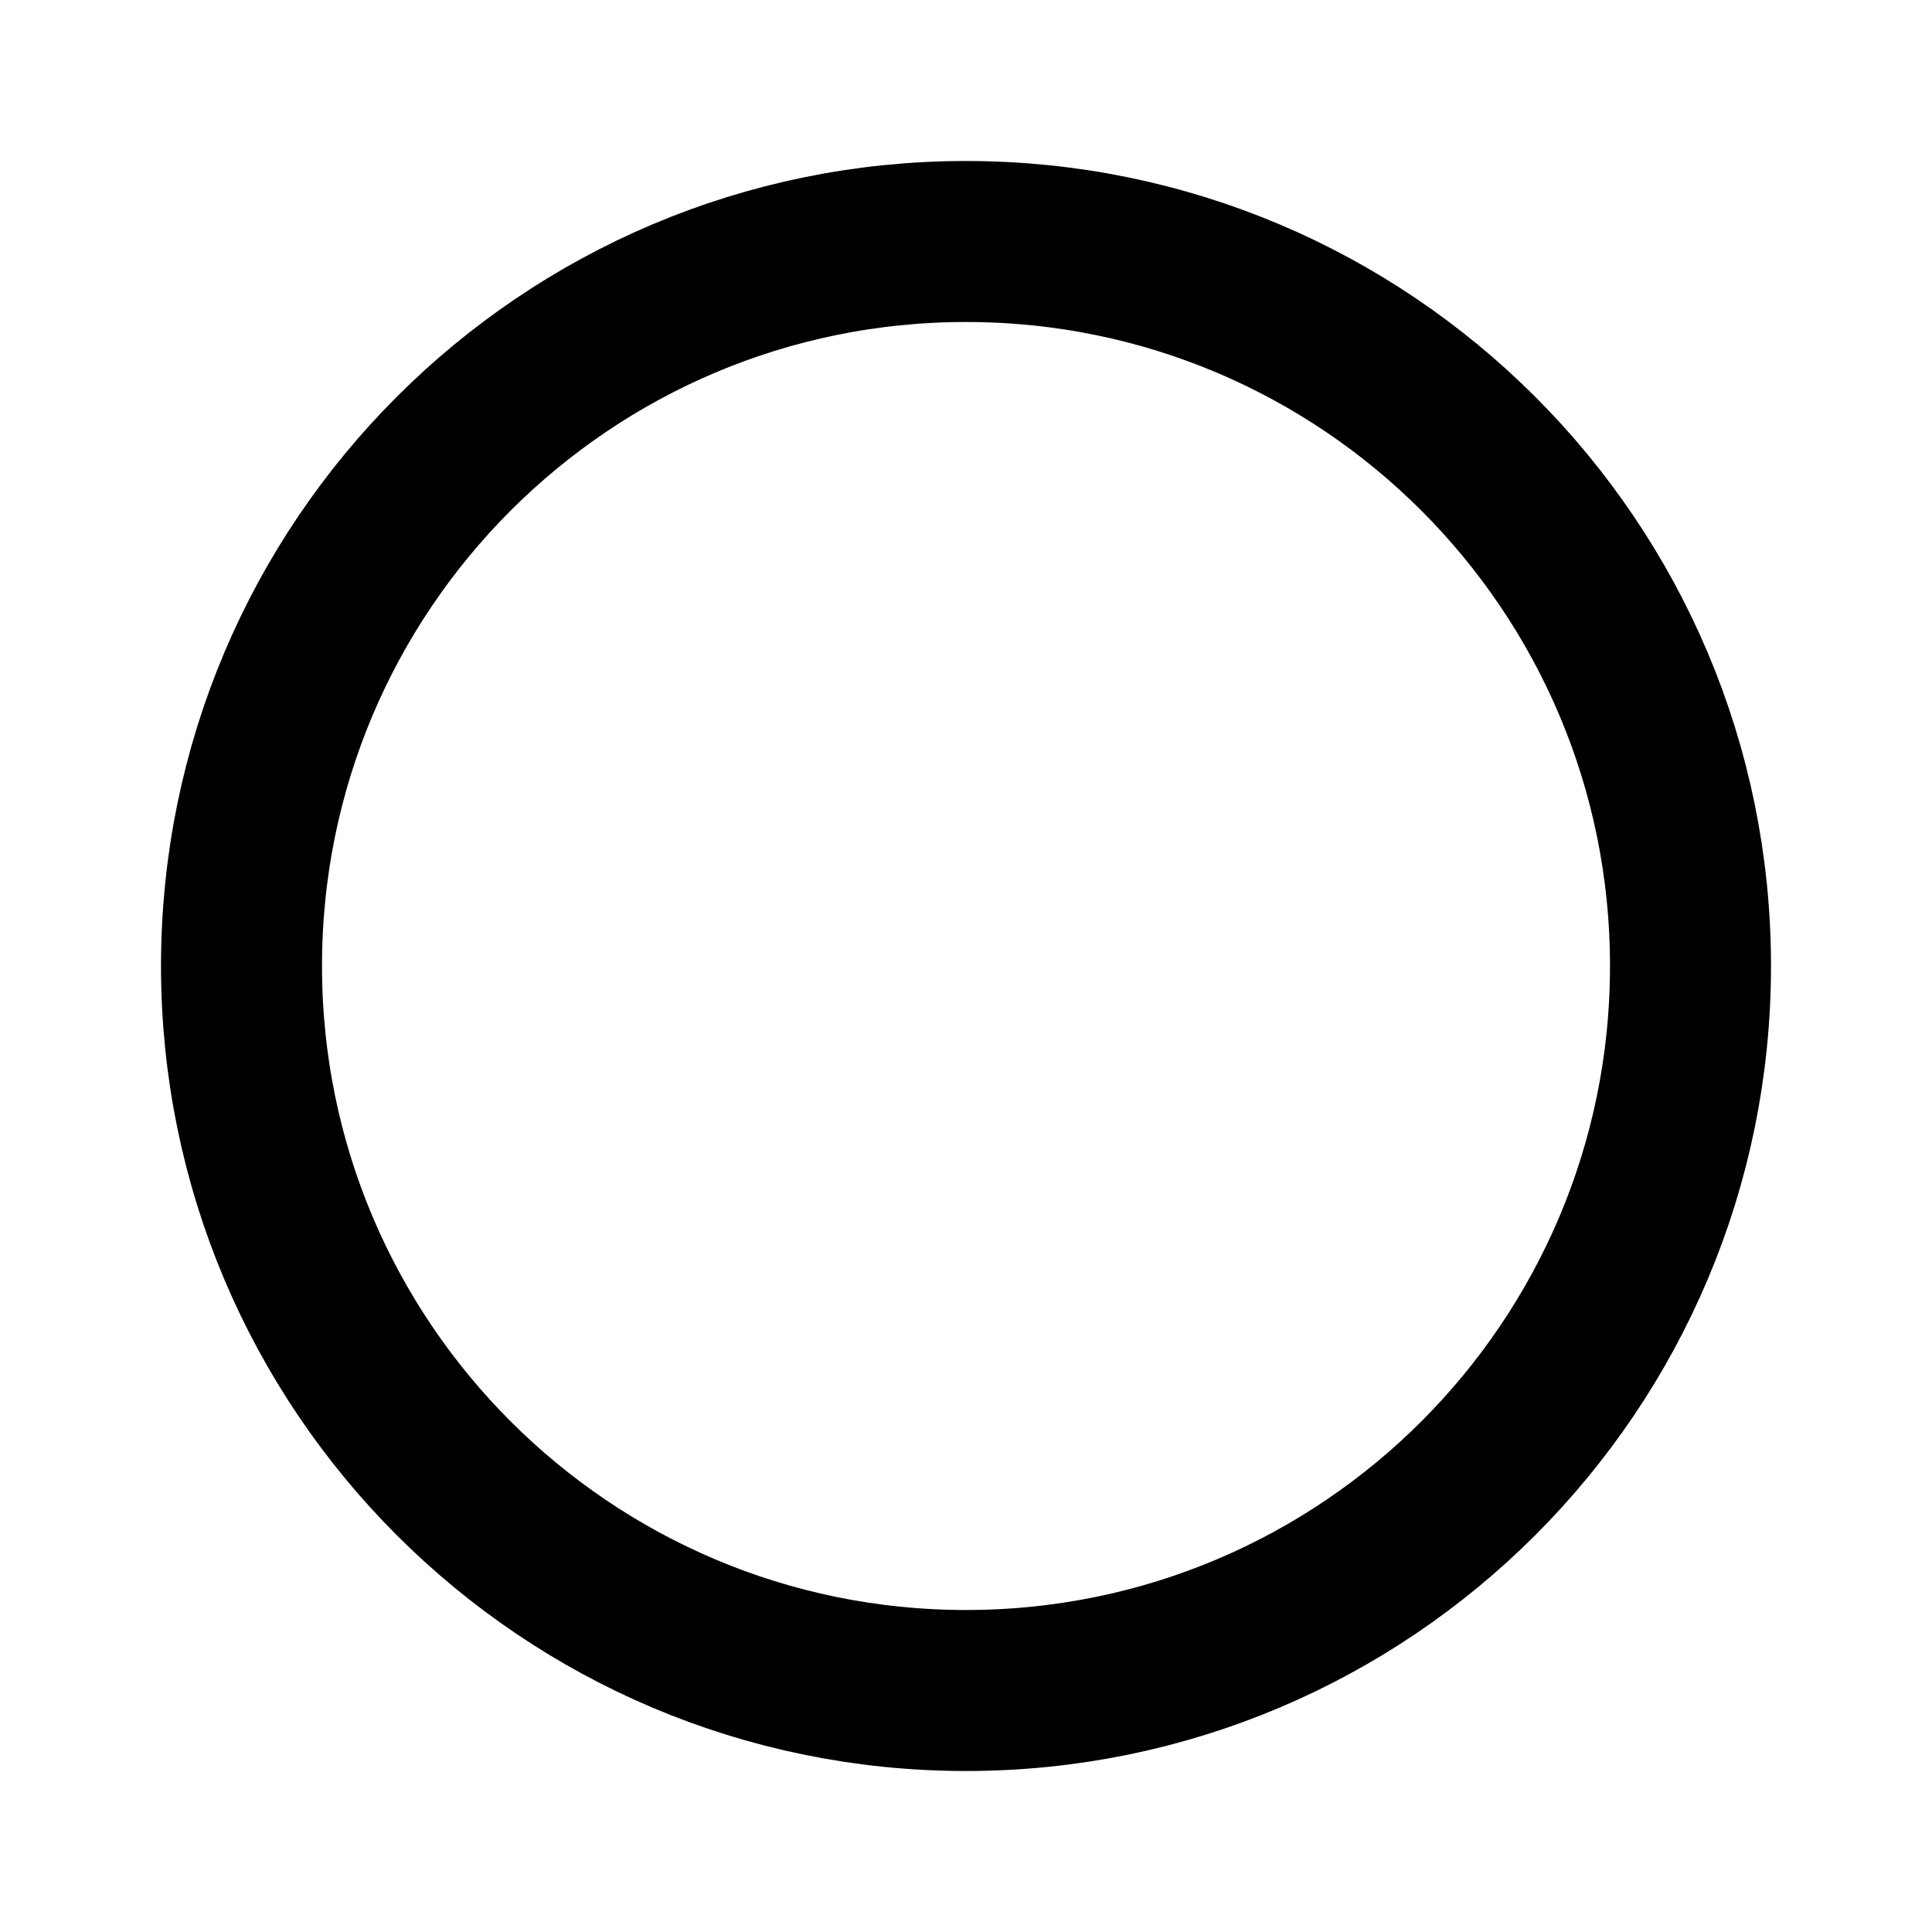
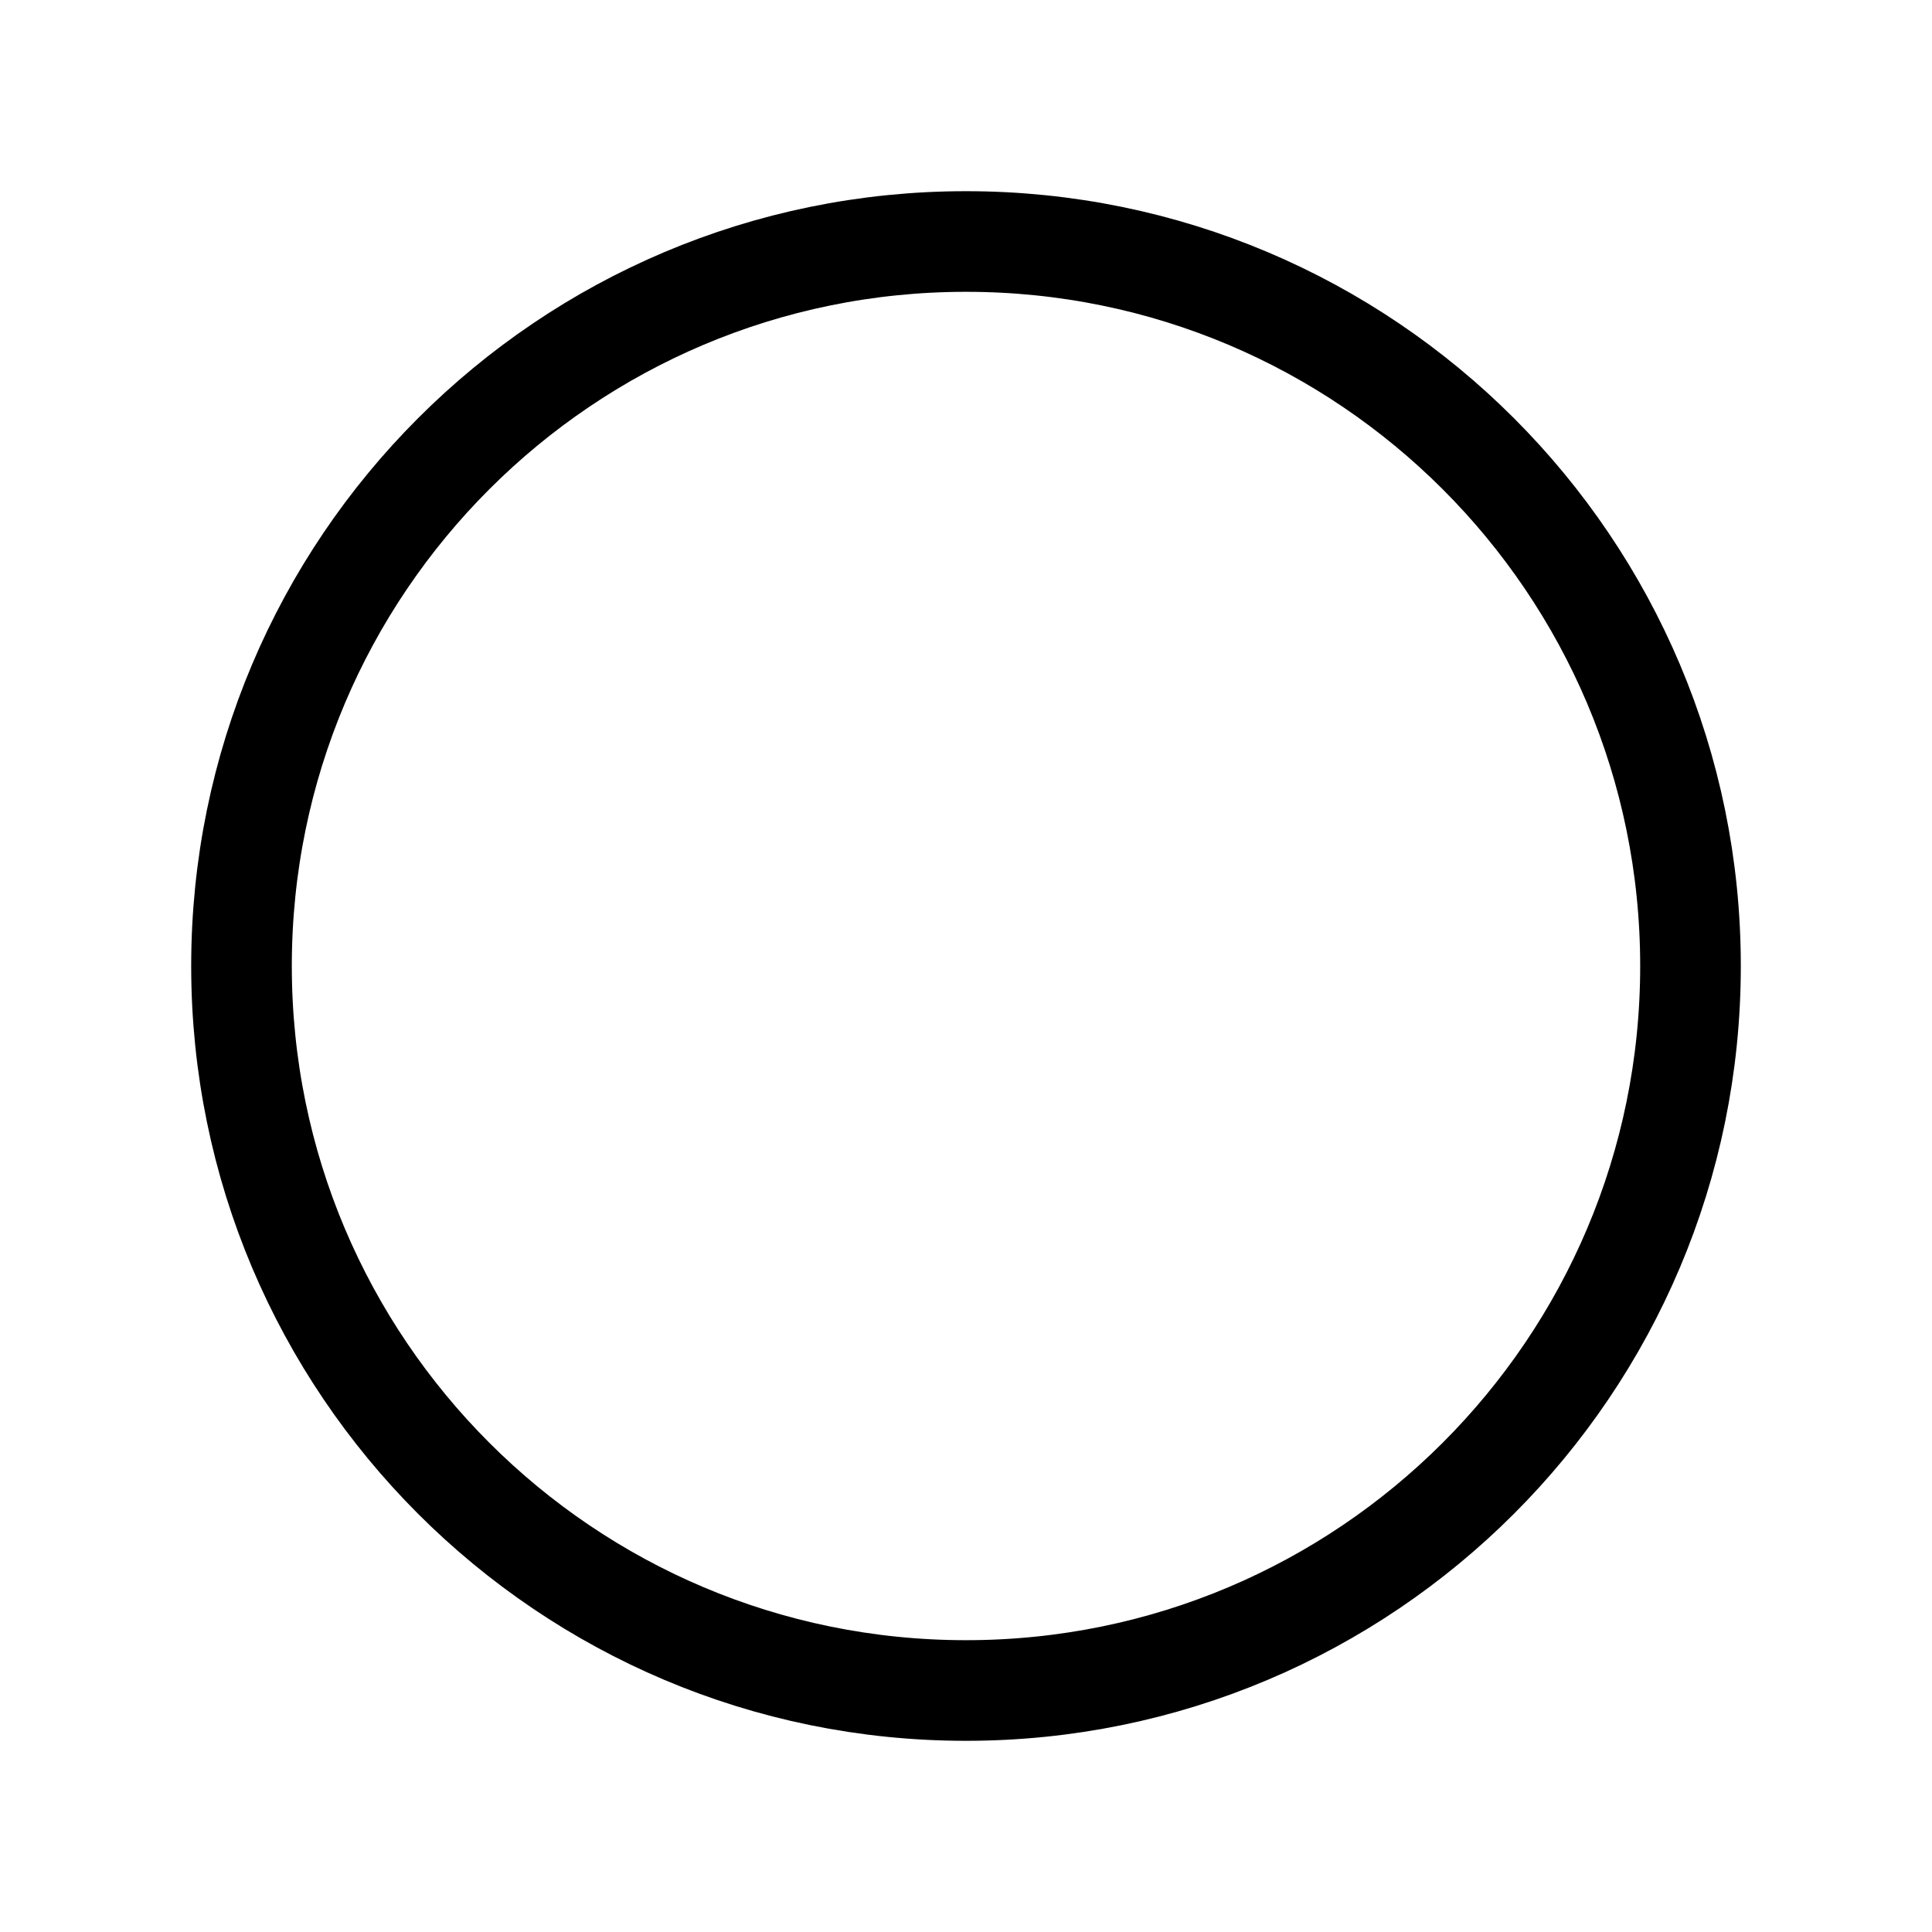
- <svg xmlns="http://www.w3.org/2000/svg" viewBox="0 0 24 24" fill="none" stroke="#000" stroke-width="2" stroke-linecap="round" stroke-linejoin="round">
+ <svg xmlns="http://www.w3.org/2000/svg" viewBox="0 0 24 24" fill="none" stroke="#000" stroke-width="1.25" stroke-linecap="round" stroke-linejoin="round">
  <path stroke="none" d="M0 0h24v24H0z" fill="none" />
  <path d="M3 12a9 9 0 1 0 18 0a9 9 0 1 0 -18 0" />
</svg>
